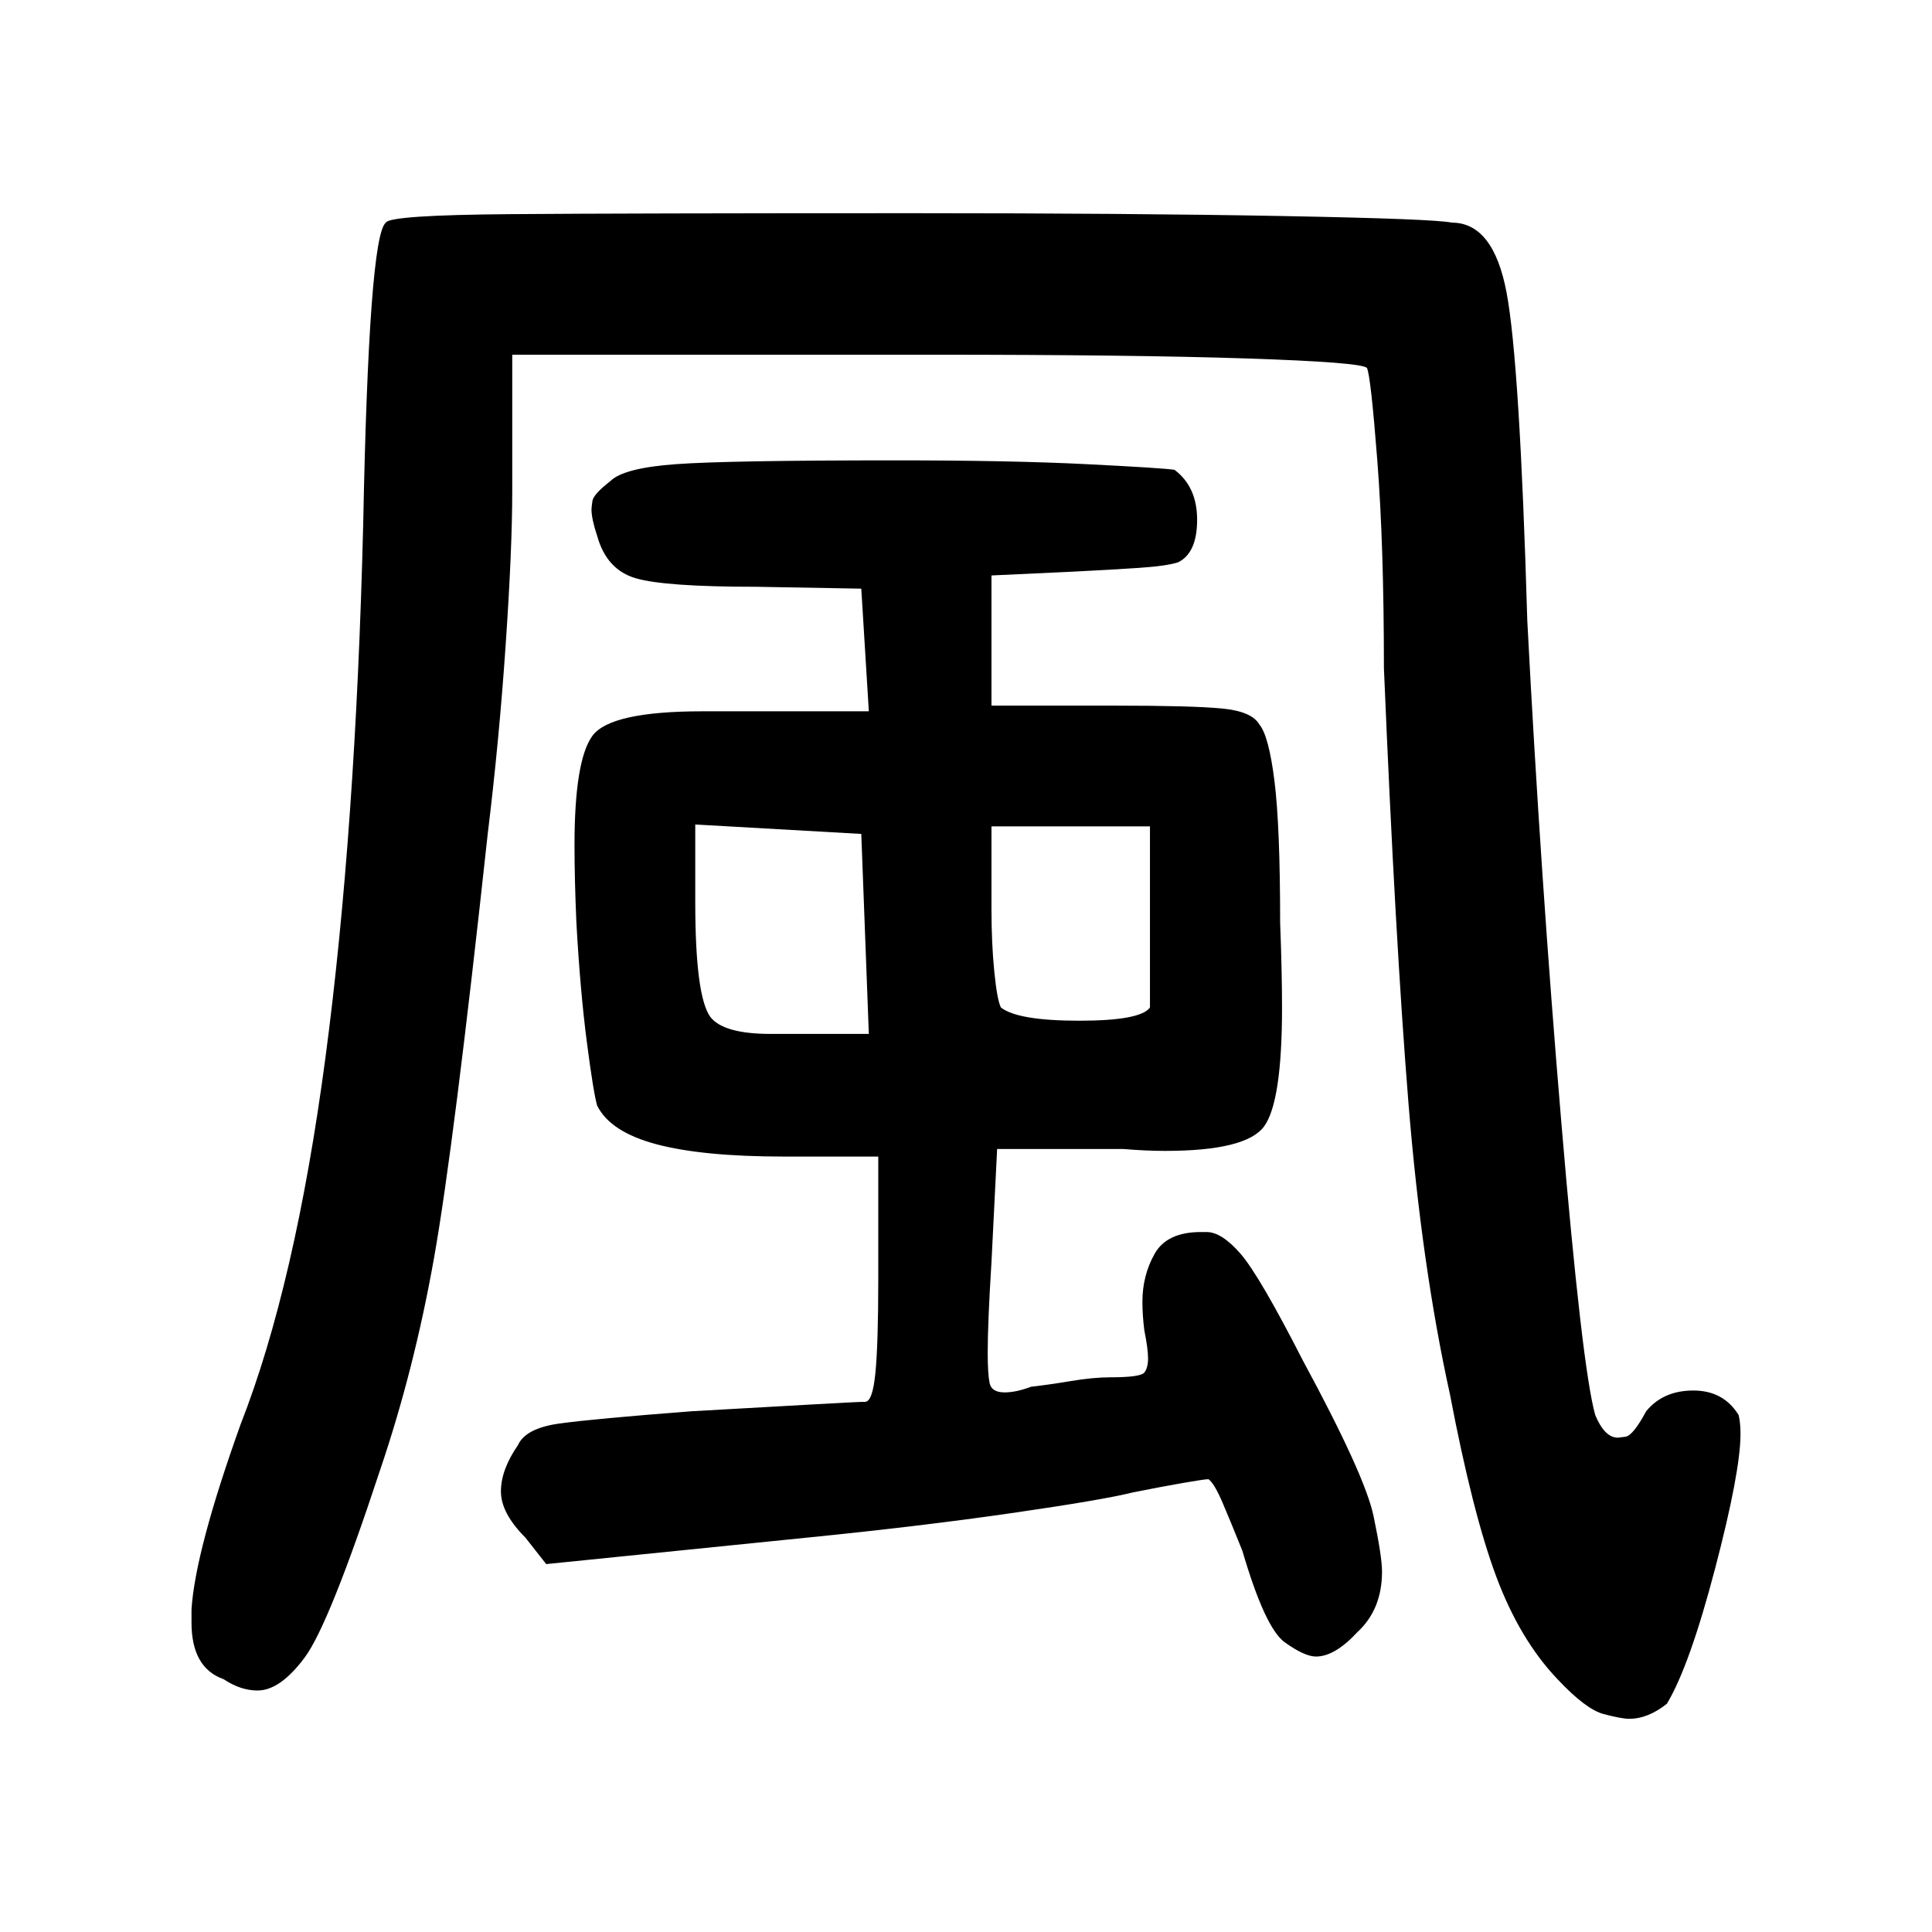
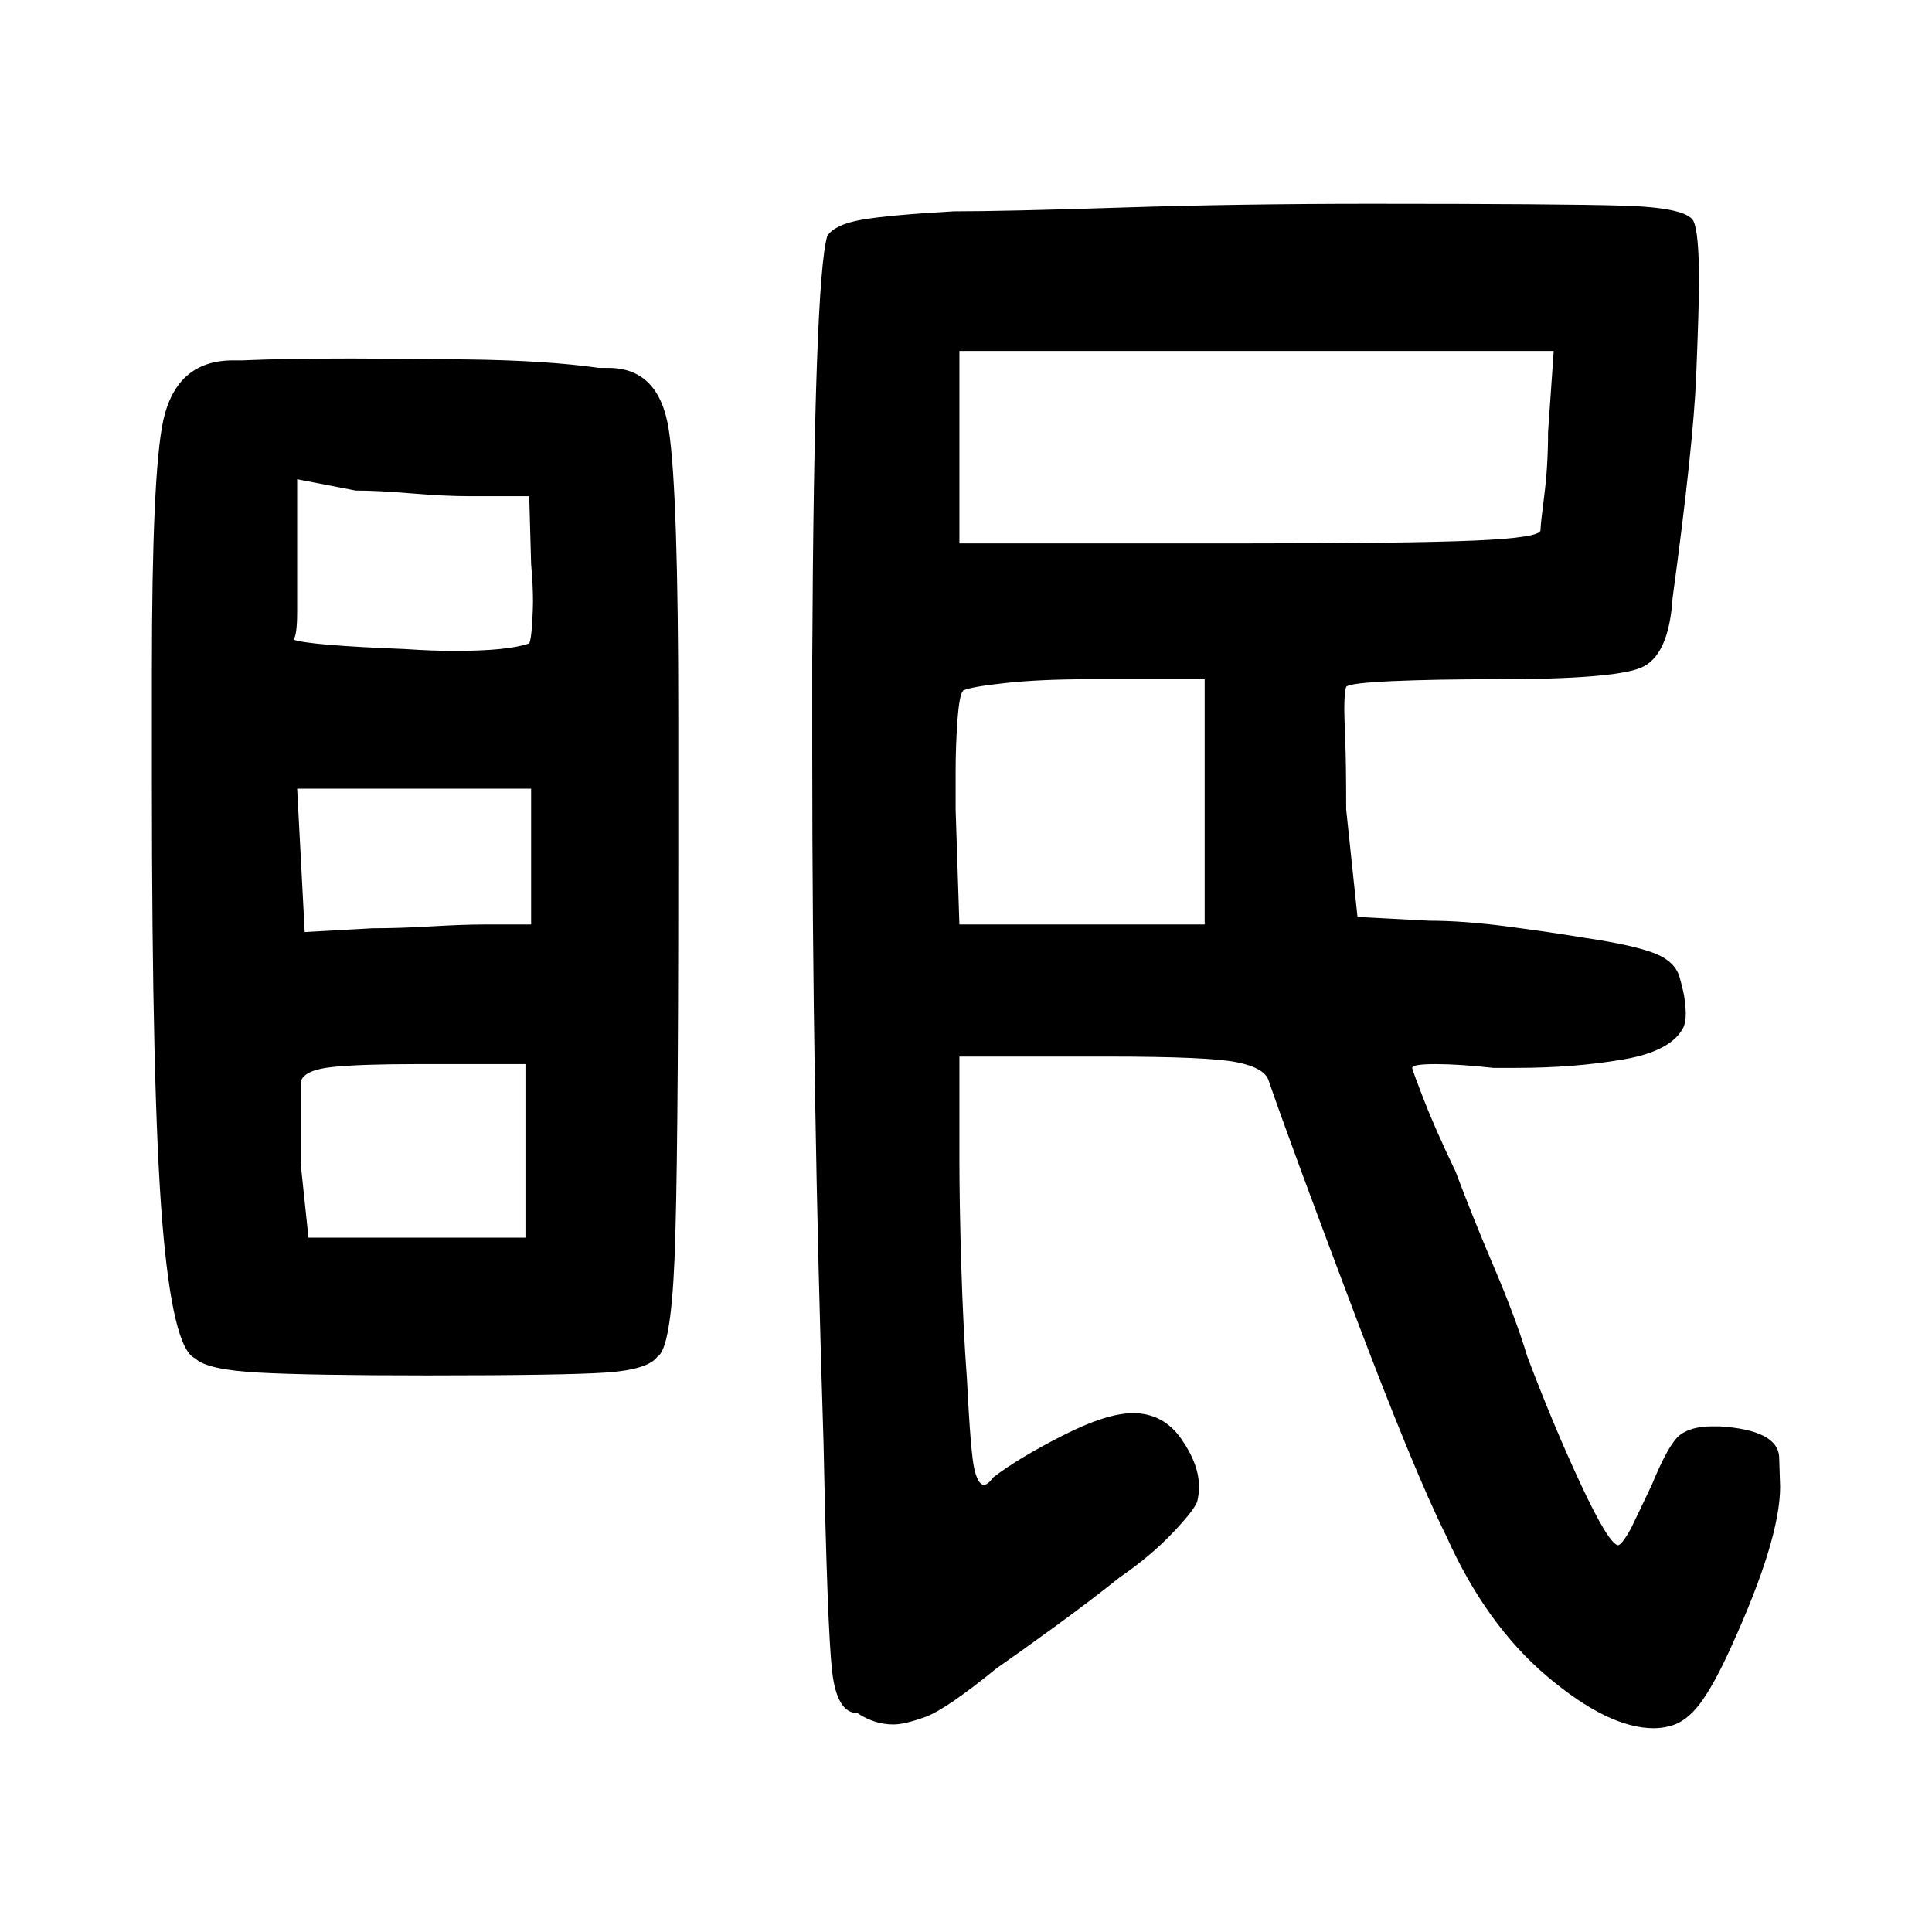
<svg xmlns="http://www.w3.org/2000/svg" viewBox="0 0 1024 1024">
-   <path d="M101.5 853.0Q103.5 822.0 127.5 755.0Q156.5 681.0 172.5 560.5Q188.5 440.0 192.5 278.0Q195.5 125.0 204.5 118.0Q206.5 114.0 270.5 113.5Q334.5 113.0 483.5 113.0Q598.5 113.0 679.5 114.5Q760.5 116.0 769.5 118.0Q791.5 118.0 798.5 155.0Q805.5 192.0 809.5 329.0Q816.5 464.0 827.5 594.5Q838.5 725.0 845.5 750.0Q850.5 762.0 857.5 762.0Q857.5 762.0 861.5 761.5Q865.5 761.0 872.5 748.0Q881.5 737.0 897.5 737.0Q913.5 737.0 921.5 750.0Q922.5 754.0 922.5 760.0Q922.5 780.0 909.0 831.5Q895.5 883.0 883.5 903.0Q873.5 911.0 863.5 911.0Q859.5 911.0 850.0 908.5Q840.5 906.0 825.5 890.0Q805.5 869.0 793.0 835.5Q780.5 802.0 768.5 739.0Q753.5 671.0 746.5 584.5Q739.5 498.0 733.5 354.0Q733.5 289.0 730.0 244.0Q726.5 199.0 724.5 195.0Q721.5 192.0 661.0 190.0Q600.5 188.0 494.5 188.0H271.5V260.0Q271.5 291.0 268.0 342.0Q264.5 393.0 258.5 442.0Q240.5 608.0 230.0 667.0Q219.5 726.0 201.5 779.0Q174.5 861.0 161.5 878.5Q148.5 896.0 136.5 896.0Q127.5 896.0 118.5 890.0Q101.5 884.0 101.5 860.0Q101.5 857.0 101.5 853.0ZM274.5 766.0Q278.5 757.0 296.5 754.5Q314.5 752.0 366.5 748.0Q402.5 746.0 428.5 744.5Q454.5 743.0 458.5 743.0Q462.5 743.0 464.0 727.5Q465.5 712.0 465.5 678.0V613.0H415.5Q372.5 613.0 348.0 606.5Q323.5 600.0 316.5 586.0Q314.5 579.0 311.0 552.0Q307.5 525.0 305.5 489.0Q304.5 466.0 304.5 448.0Q304.5 403.0 314.0 390.0Q323.5 377.0 372.5 377.0Q381.5 377.0 391.5 377.0H460.5L456.5 312.0L400.5 311.0Q352.5 311.0 337.0 306.5Q321.5 302.0 316.5 284.0Q313.5 275.0 313.5 270.0Q313.5 269.0 314.0 265.5Q314.5 262.0 323.5 255.0Q330.5 248.0 358.5 246.0Q386.5 244.0 474.5 244.0Q535.5 244.0 575.5 246.0Q615.5 248.0 622.5 249.0Q634.5 258.0 634.5 275.5Q634.5 293.0 624.5 298.0Q618.5 300.0 603.5 301.0Q588.5 302.0 568.5 303.0L525.5 305.0V374.0H591.5Q631.5 374.0 647.5 375.5Q663.5 377.0 667.5 384.0Q672.5 390.0 675.5 414.0Q678.5 438.0 678.5 489.0Q679.5 515.0 679.5 534.0Q679.5 584.0 670.0 597.0Q660.5 610.0 617.5 610.0Q607.5 610.0 595.5 609.0H528.5L525.5 669.0Q523.5 701.0 523.5 717.0Q523.5 728.0 524.5 733.0Q525.5 738.0 532.5 738.0Q538.5 738.0 546.5 735.0Q555.5 734.0 567.5 732.0Q579.5 730.0 588.5 730.0Q604.5 730.0 606.5 727.5Q608.5 725.0 608.5 720.0Q608.5 715.0 606.5 705.0Q605.5 697.0 605.5 690.0Q605.5 676.0 612.0 664.5Q618.5 653.0 636.5 653.0Q637.5 653.0 639.5 653.0Q647.5 653.0 657.5 664.5Q667.5 676.0 690.5 721.0Q723.5 782.0 728.0 803.5Q732.5 825.0 732.5 833.0Q732.5 853.0 719.5 865.0Q707.5 878.0 697.5 878.0Q691.5 878.0 681.0 870.5Q670.5 863.0 658.5 822.0Q652.5 807.0 648.0 796.5Q643.5 786.0 640.5 784.0Q638.5 784.0 627.0 786.0Q615.5 788.0 600.5 791.0Q584.5 795.0 536.0 802.0Q487.5 809.0 427.5 815.0L289.5 829.0L278.5 815.0Q265.5 802.0 265.5 790.5Q265.5 779.0 274.5 766.0ZM376.5 539.0Q383.5 548.0 408.5 548.0Q413.5 548.0 418.5 548.0H460.5L456.5 442.0L368.5 437.0V478.0Q368.5 528.0 376.5 539.0ZM525.5 482.0Q525.5 500.0 527.0 515.0Q528.5 530.0 530.5 534.0Q539.5 541.0 572.0 541.0Q604.5 541.0 609.5 534.0V438.0H525.5Z" fill="black" />
+   <path d="M430.5 349.0Q431.5 148.0 438.5 125.0Q442.5 119.0 456.5 116.5Q470.5 114.0 505.5 112.0Q532.5 112.0 594.5 110.0Q656.5 108.0 726.5 108.0Q827.5 108.0 860.5 109.0Q893.5 110.0 897.5 117.0Q900.5 123.0 900.5 149.0Q900.5 163.0 899.0 199.5Q897.5 236.0 886.5 317.0Q884.5 348.0 869.5 354.0Q854.5 360.0 793.5 360.0Q760.5 360.0 738.0 361.0Q715.5 362.0 713.5 364.0Q712.5 367.0 712.5 376.0Q712.5 380.0 713.0 392.0Q713.5 404.0 713.5 429.0L719.5 486.0L757.5 488.0Q775.5 488.0 798.5 491.0Q821.5 494.0 839.5 497.0Q866.5 501.0 877.5 505.5Q888.5 510.0 890.5 519.0Q892.5 526.0 893.0 530.5Q893.5 535.0 893.5 537.0Q893.5 541.0 892.5 544.0Q886.5 557.0 860.5 561.5Q834.5 566.0 803.5 566.0Q797.5 566.0 791.5 566.0Q773.5 564.0 761.0 564.0Q748.5 564.0 748.5 566.0Q748.5 567.0 754.5 582.5Q760.5 598.0 771.5 621.0Q780.5 645.0 792.0 672.0Q803.5 699.0 809.5 719.0Q823.5 756.0 838.0 787.0Q852.5 818.0 857.5 819.0Q859.5 819.0 864.5 810.0L875.5 787.0Q884.5 765.0 890.5 760.5Q896.5 756.0 907.5 756.0Q909.5 756.0 911.5 756.0Q942.5 758.0 943.0 772.5Q943.5 787.0 943.5 788.0Q943.5 816.0 917.5 873.0Q908.5 893.0 901.0 903.0Q893.5 913.0 884.5 915.0Q880.5 916.0 876.5 916.0Q852.5 916.0 820.0 888.5Q787.5 861.0 766.5 814.0Q749.5 780.0 716.5 692.5Q683.5 605.0 672.5 573.0Q670.5 566.0 655.5 563.0Q640.5 560.0 587.5 560.0H508.5V614.0Q508.5 638.0 509.5 671.0Q510.5 704.0 512.5 731.0Q514.5 771.0 516.5 779.0Q518.5 787.0 521.5 787.0Q523.5 787.0 526.5 783.0Q539.5 773.0 563.0 761.0Q586.5 749.0 600.5 749.0Q616.5 749.0 626.0 762.5Q635.5 776.0 635.5 788.0Q635.5 792.0 634.5 796.0Q632.5 801.0 621.0 813.0Q609.5 825.0 593.5 836.0Q578.5 848.0 560.0 861.5Q541.5 875.0 528.5 884.0Q501.5 906.0 490.5 910.0Q479.5 914.0 473.5 914.0Q463.5 914.0 454.5 908.0Q443.5 908.0 441.0 885.5Q438.5 863.0 436.5 765.0Q430.5 578.0 430.5 400.0Q430.5 374.0 430.5 349.0ZM86.5 223.0Q93.5 191.0 123.5 191.0Q125.5 191.0 128.5 191.0Q150.5 190.0 186.5 190.0Q204.5 190.0 247.0 190.5Q289.5 191.0 317.5 195.0Q320.5 195.0 322.5 195.0Q349.5 195.0 354.5 228.0Q359.5 261.0 359.5 380.0Q359.5 416.0 359.5 461.0Q359.5 620.0 357.5 667.5Q355.5 715.0 348.5 719.0Q343.5 726.0 321.0 727.5Q298.5 729.0 226.5 729.0Q164.5 729.0 137.0 727.5Q109.5 726.0 103.5 720.0Q91.5 715.0 86.0 647.5Q80.5 580.0 80.5 414.0Q80.5 383.0 80.5 356.0Q80.5 251.0 86.5 223.0ZM659.5 288.0Q746.5 288.0 781.5 286.5Q816.5 285.0 816.5 281.0Q816.5 278.0 818.5 262.5Q820.5 247.0 820.5 229.0L823.5 186.0H508.5V288.0ZM506.5 429.0 508.5 490.0H638.5V360.0H577.5Q551.5 360.0 533.0 362.0Q514.5 364.0 510.5 366.0Q508.5 368.0 507.5 381.5Q506.5 395.0 506.5 409.0Q506.5 418.0 506.5 429.0ZM163.5 656.0H278.5V564.0H220.5Q191.5 564.0 176.5 565.5Q161.5 567.0 159.5 573.0V618.0ZM214.5 344.0Q229.5 345.0 240.5 345.0Q269.5 345.0 280.5 341.0Q281.5 339.0 282.0 331.0Q282.5 323.0 282.5 319.0Q282.5 310.0 281.5 299.0L280.5 263.0H249.5Q235.5 263.0 218.0 261.5Q200.5 260.0 188.5 260.0L157.5 254.0V324.0Q157.5 337.0 155.5 339.0Q163.5 342.0 214.5 344.0ZM161.5 494.0 197.5 492.0Q211.5 492.0 228.5 491.0Q245.5 490.0 256.5 490.0H281.5V418.0H157.5Z" fill="black" />
</svg>
